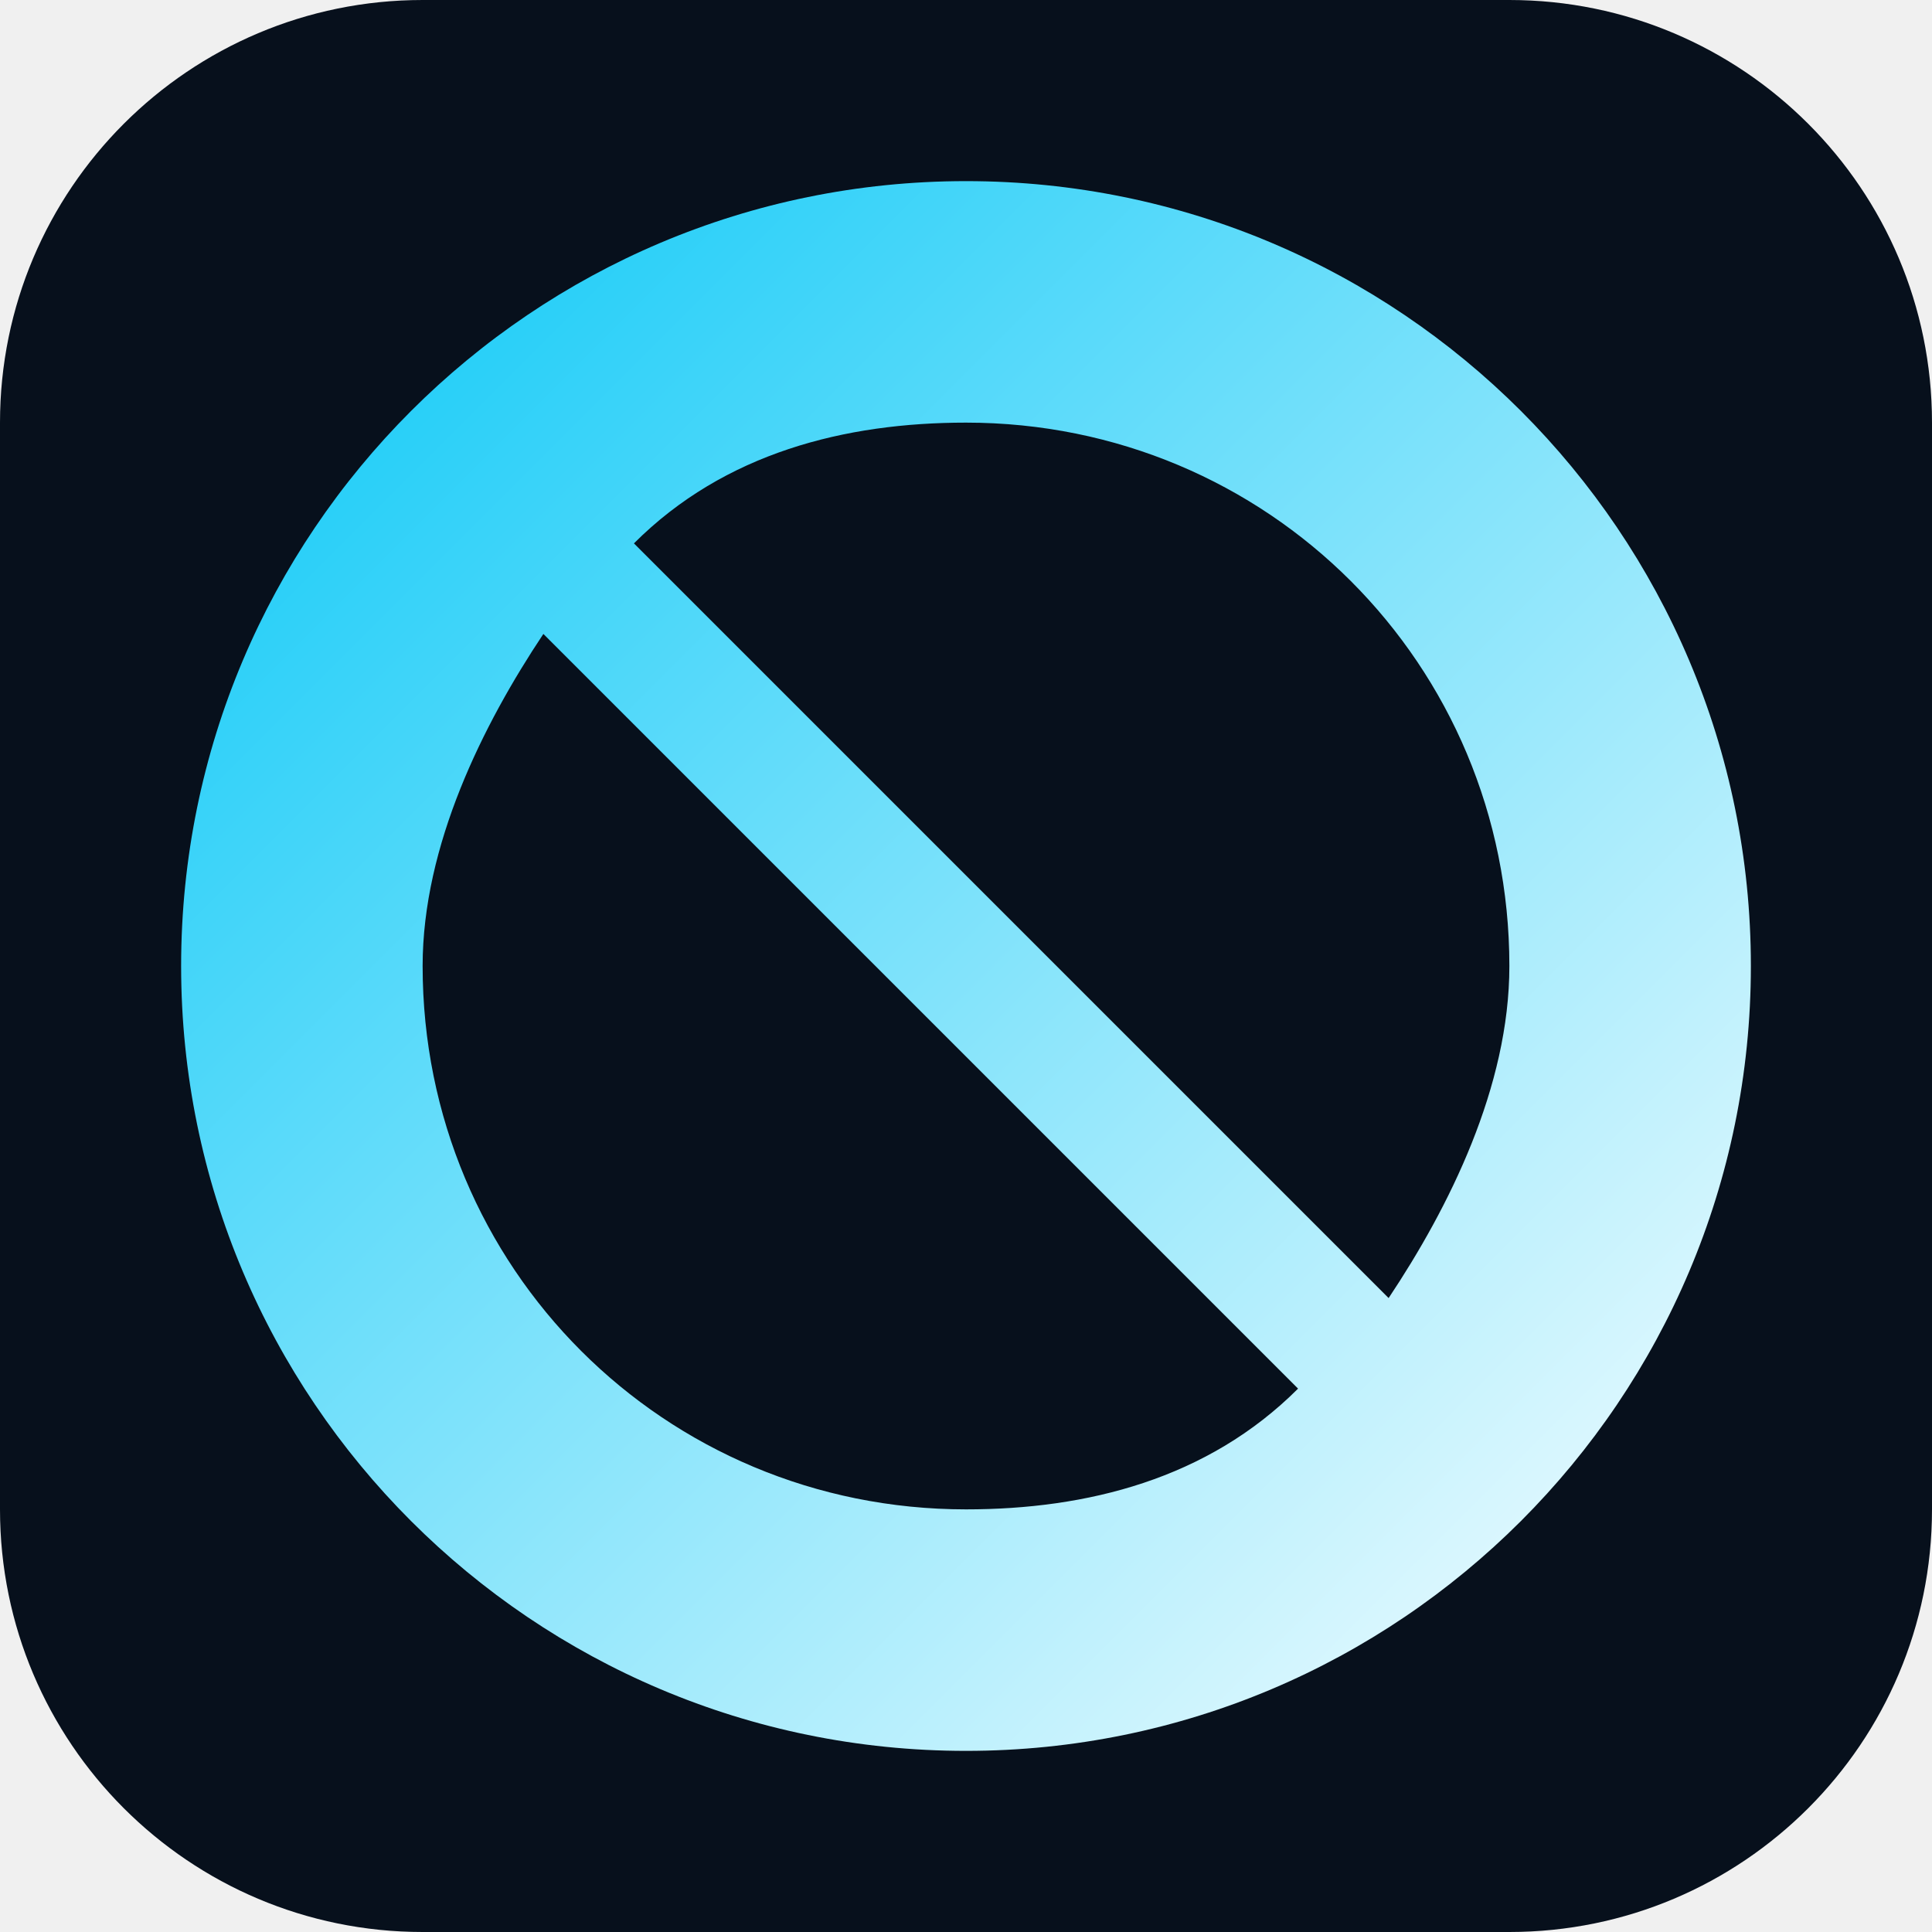
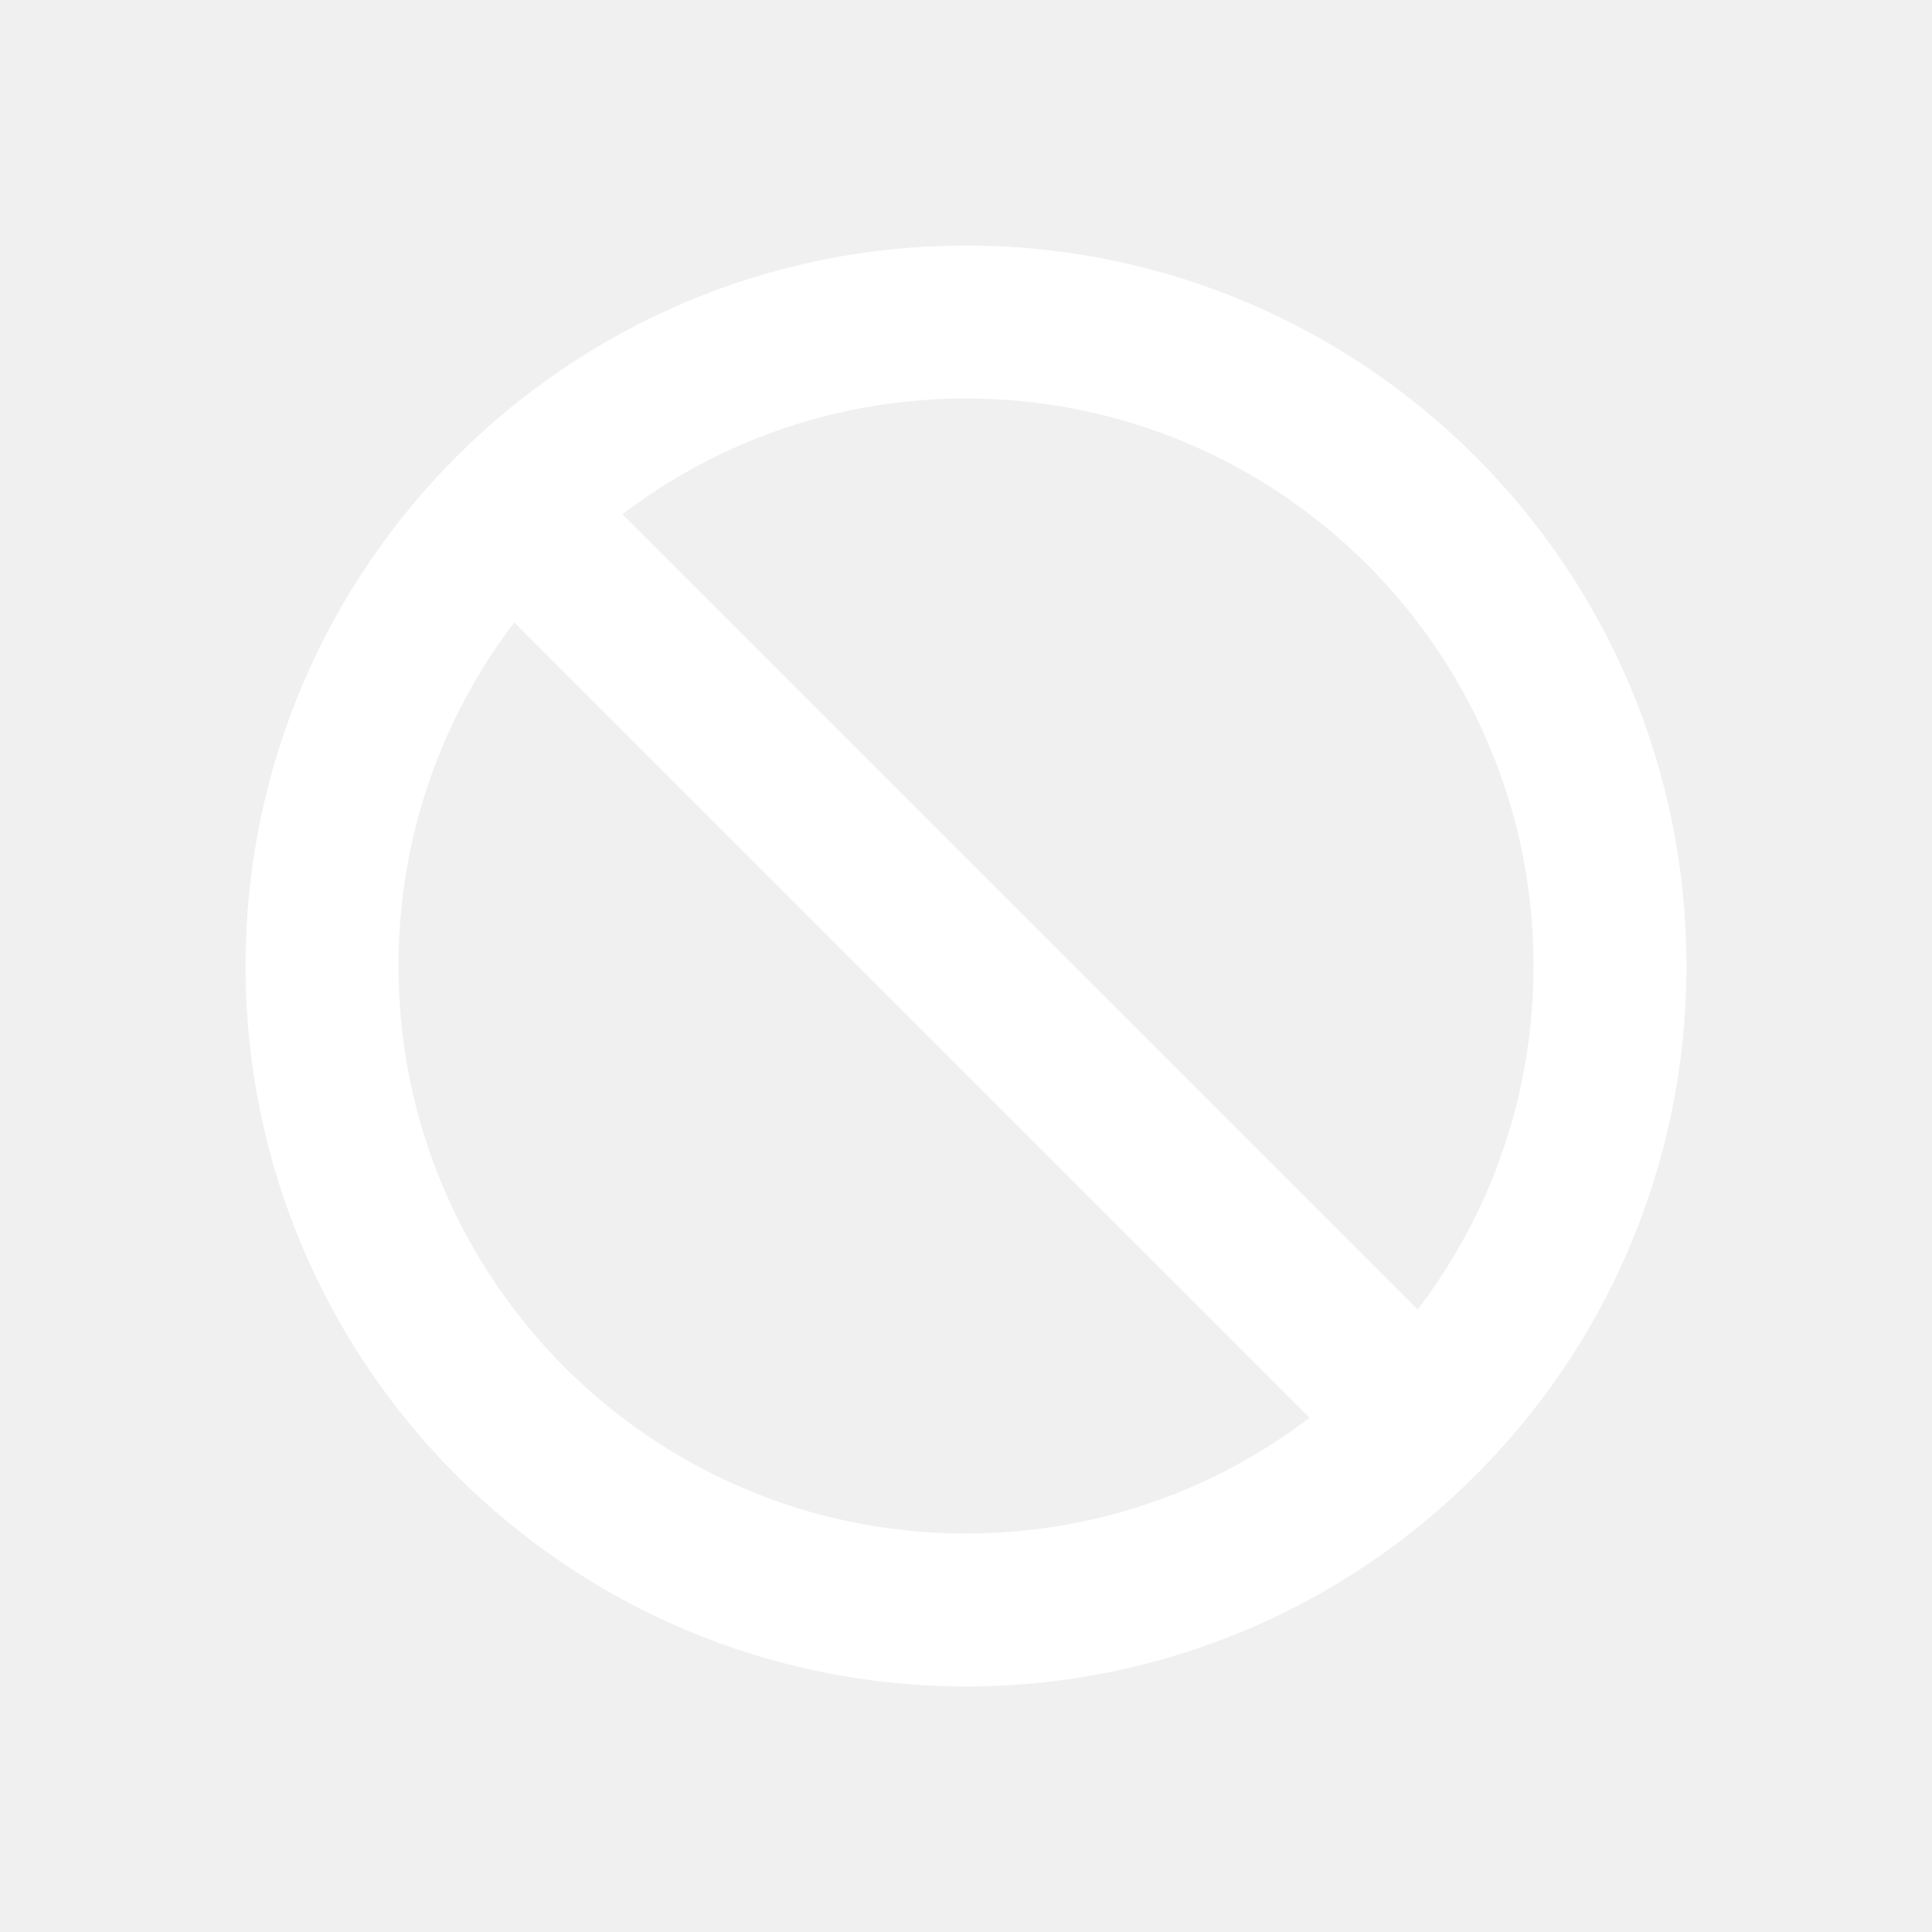
- <svg xmlns="http://www.w3.org/2000/svg" viewBox="0 0 64 64">
-   <defs>
-     <linearGradient id="g" x1="0" y1="0" x2="1" y2="1">
-       <stop offset="0" stop-color="#04c7f7" />
-       <stop offset="1" stop-color="#ffffff" />
-     </linearGradient>
-   </defs>
-   <rect width="64" height="64" rx="14" fill="#07101c" />
-   <g fill="url(#g)">
-     <path d="M32 6a26 26 0 1 1 0 52 26 26 0 0 1 0-52zm0 8c-4 0-8 1-11 4l25 25c2-3 4-7 4-11 0-10-8-18-18-18zM18 21c-2 3-4 7-4 11 0 10 8 18 18 18 4 0 8-1 11-4L18 21z" />
-   </g>
+ <svg xmlns="http://www.w3.org/2000/svg" width="64" height="64" viewBox="0 0 24 24" fill="none" stroke="#ffffff" stroke-width="1.9" stroke-linecap="round" stroke-linejoin="round">
+   <circle cx="12" cy="12" r="8" />
+   <path d="m6.4 6.4 11.2 11.2" />
</svg>
